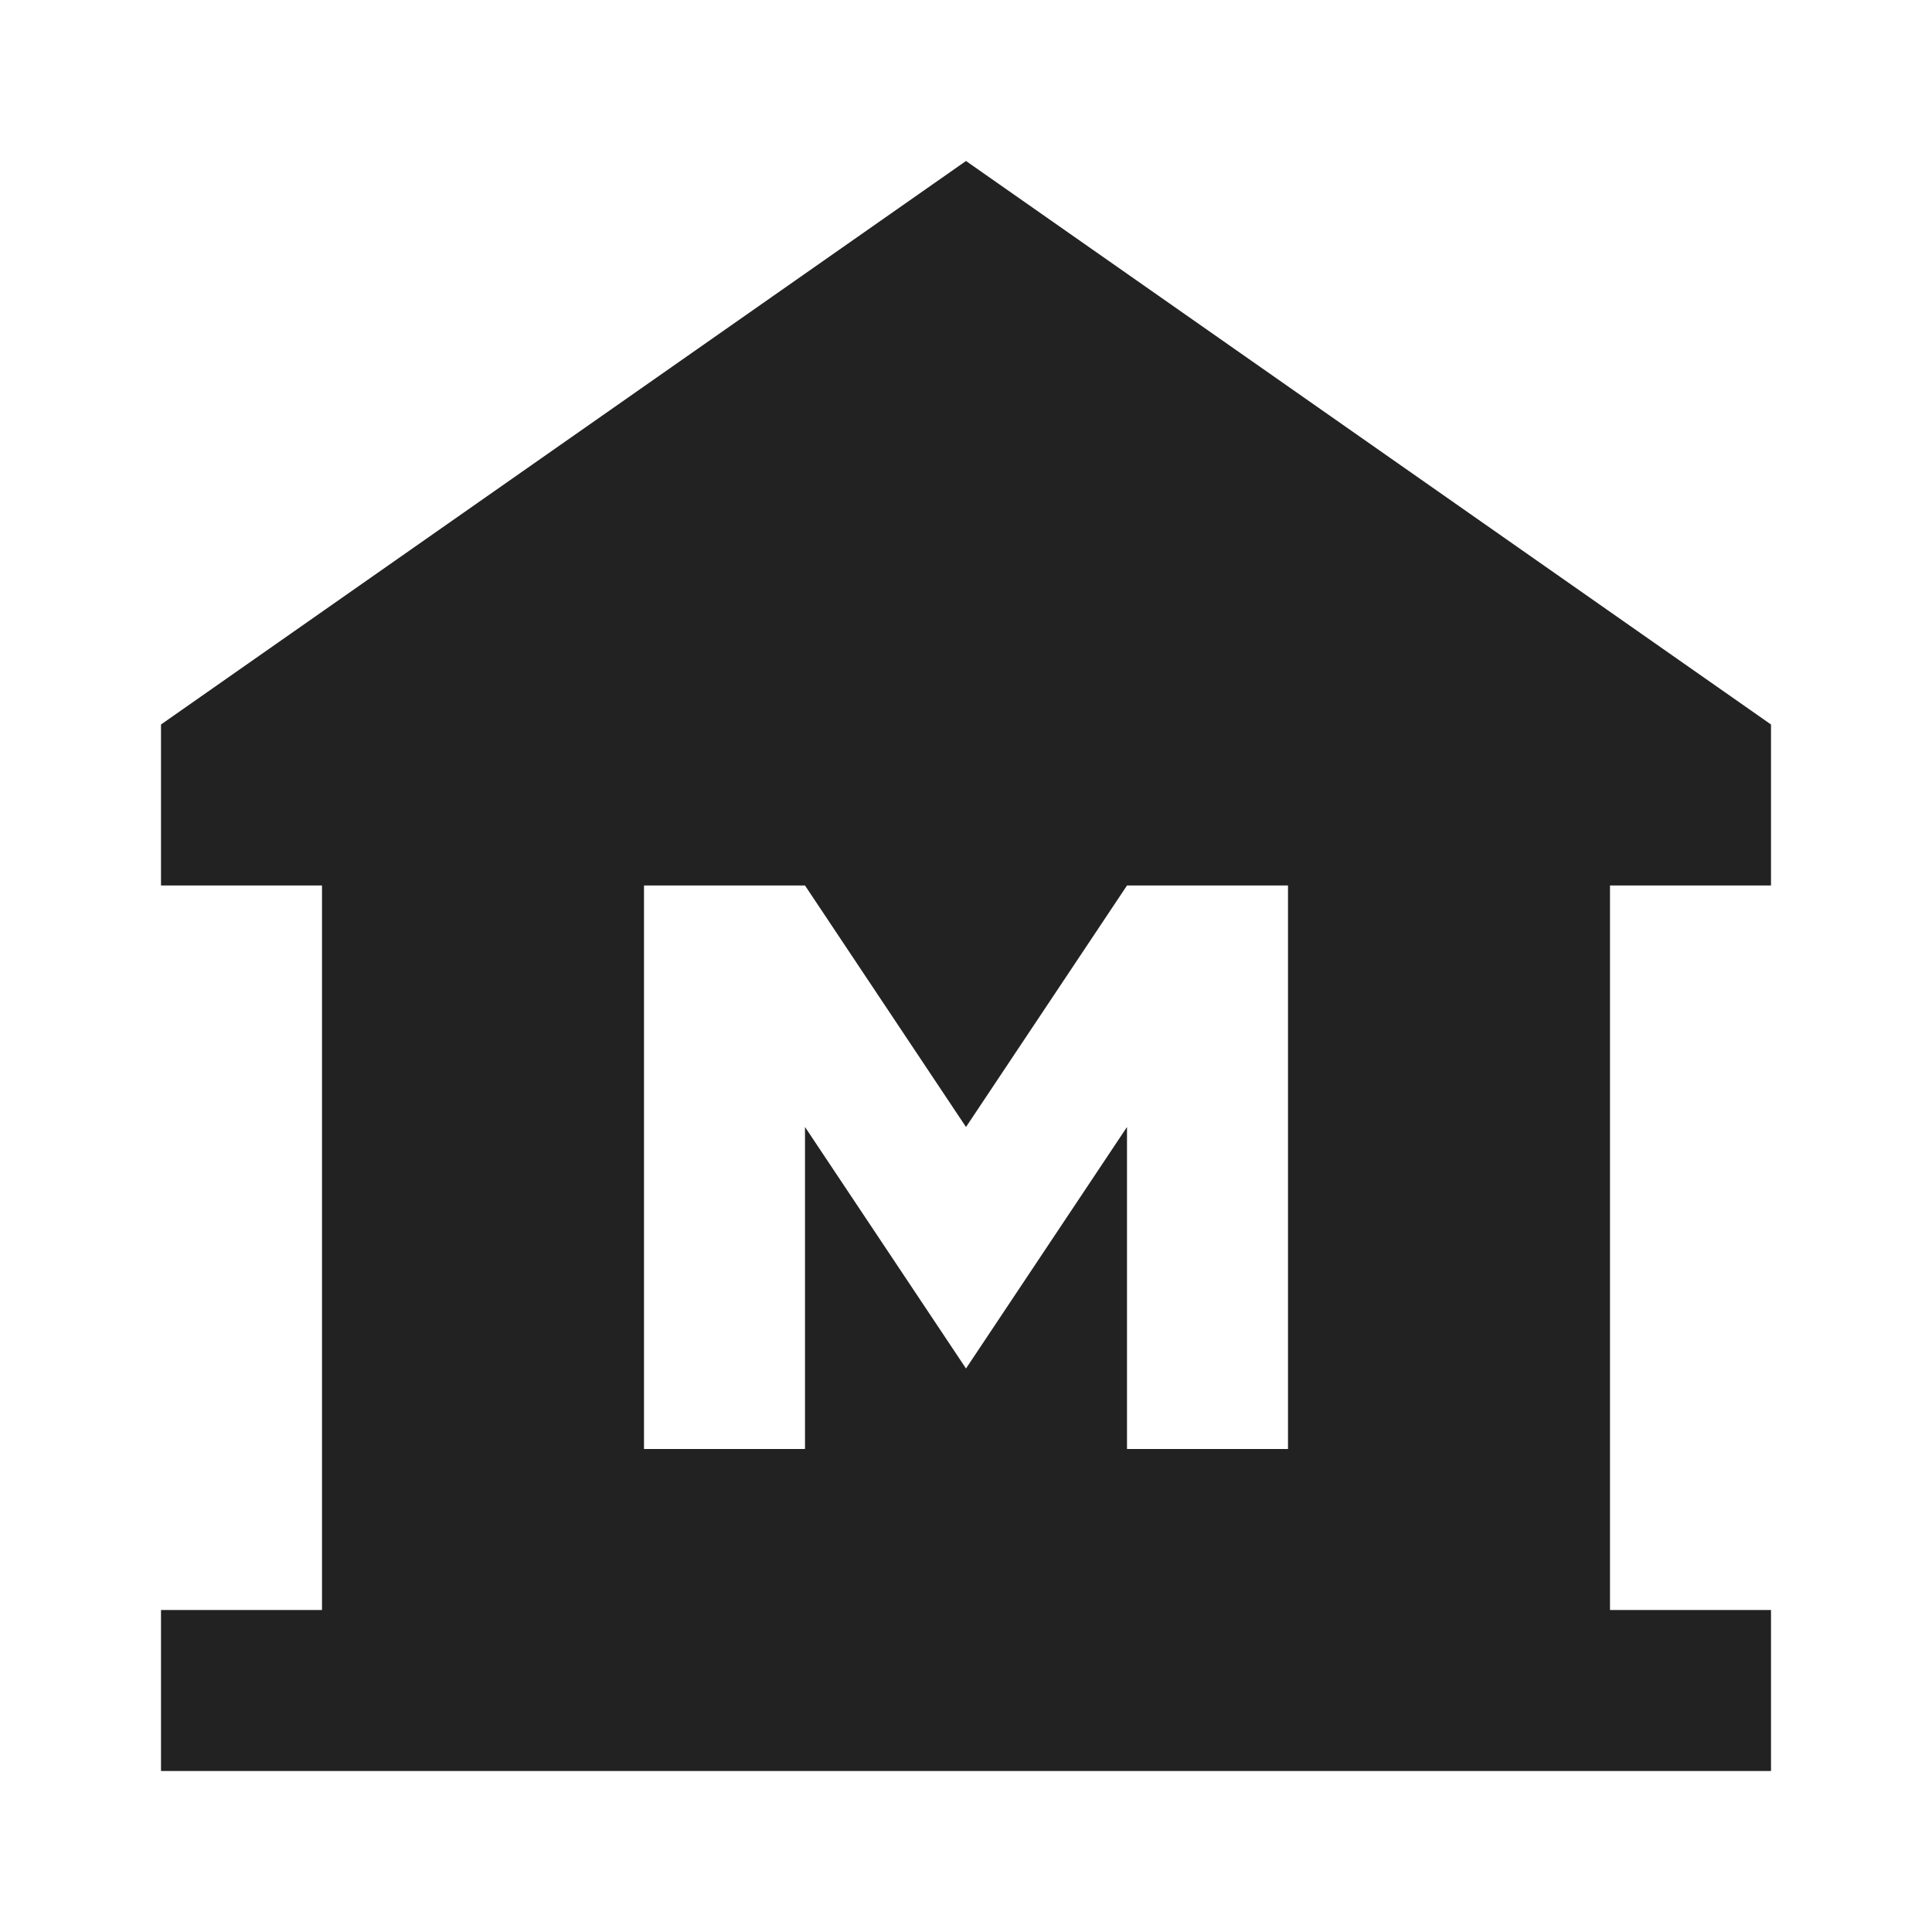
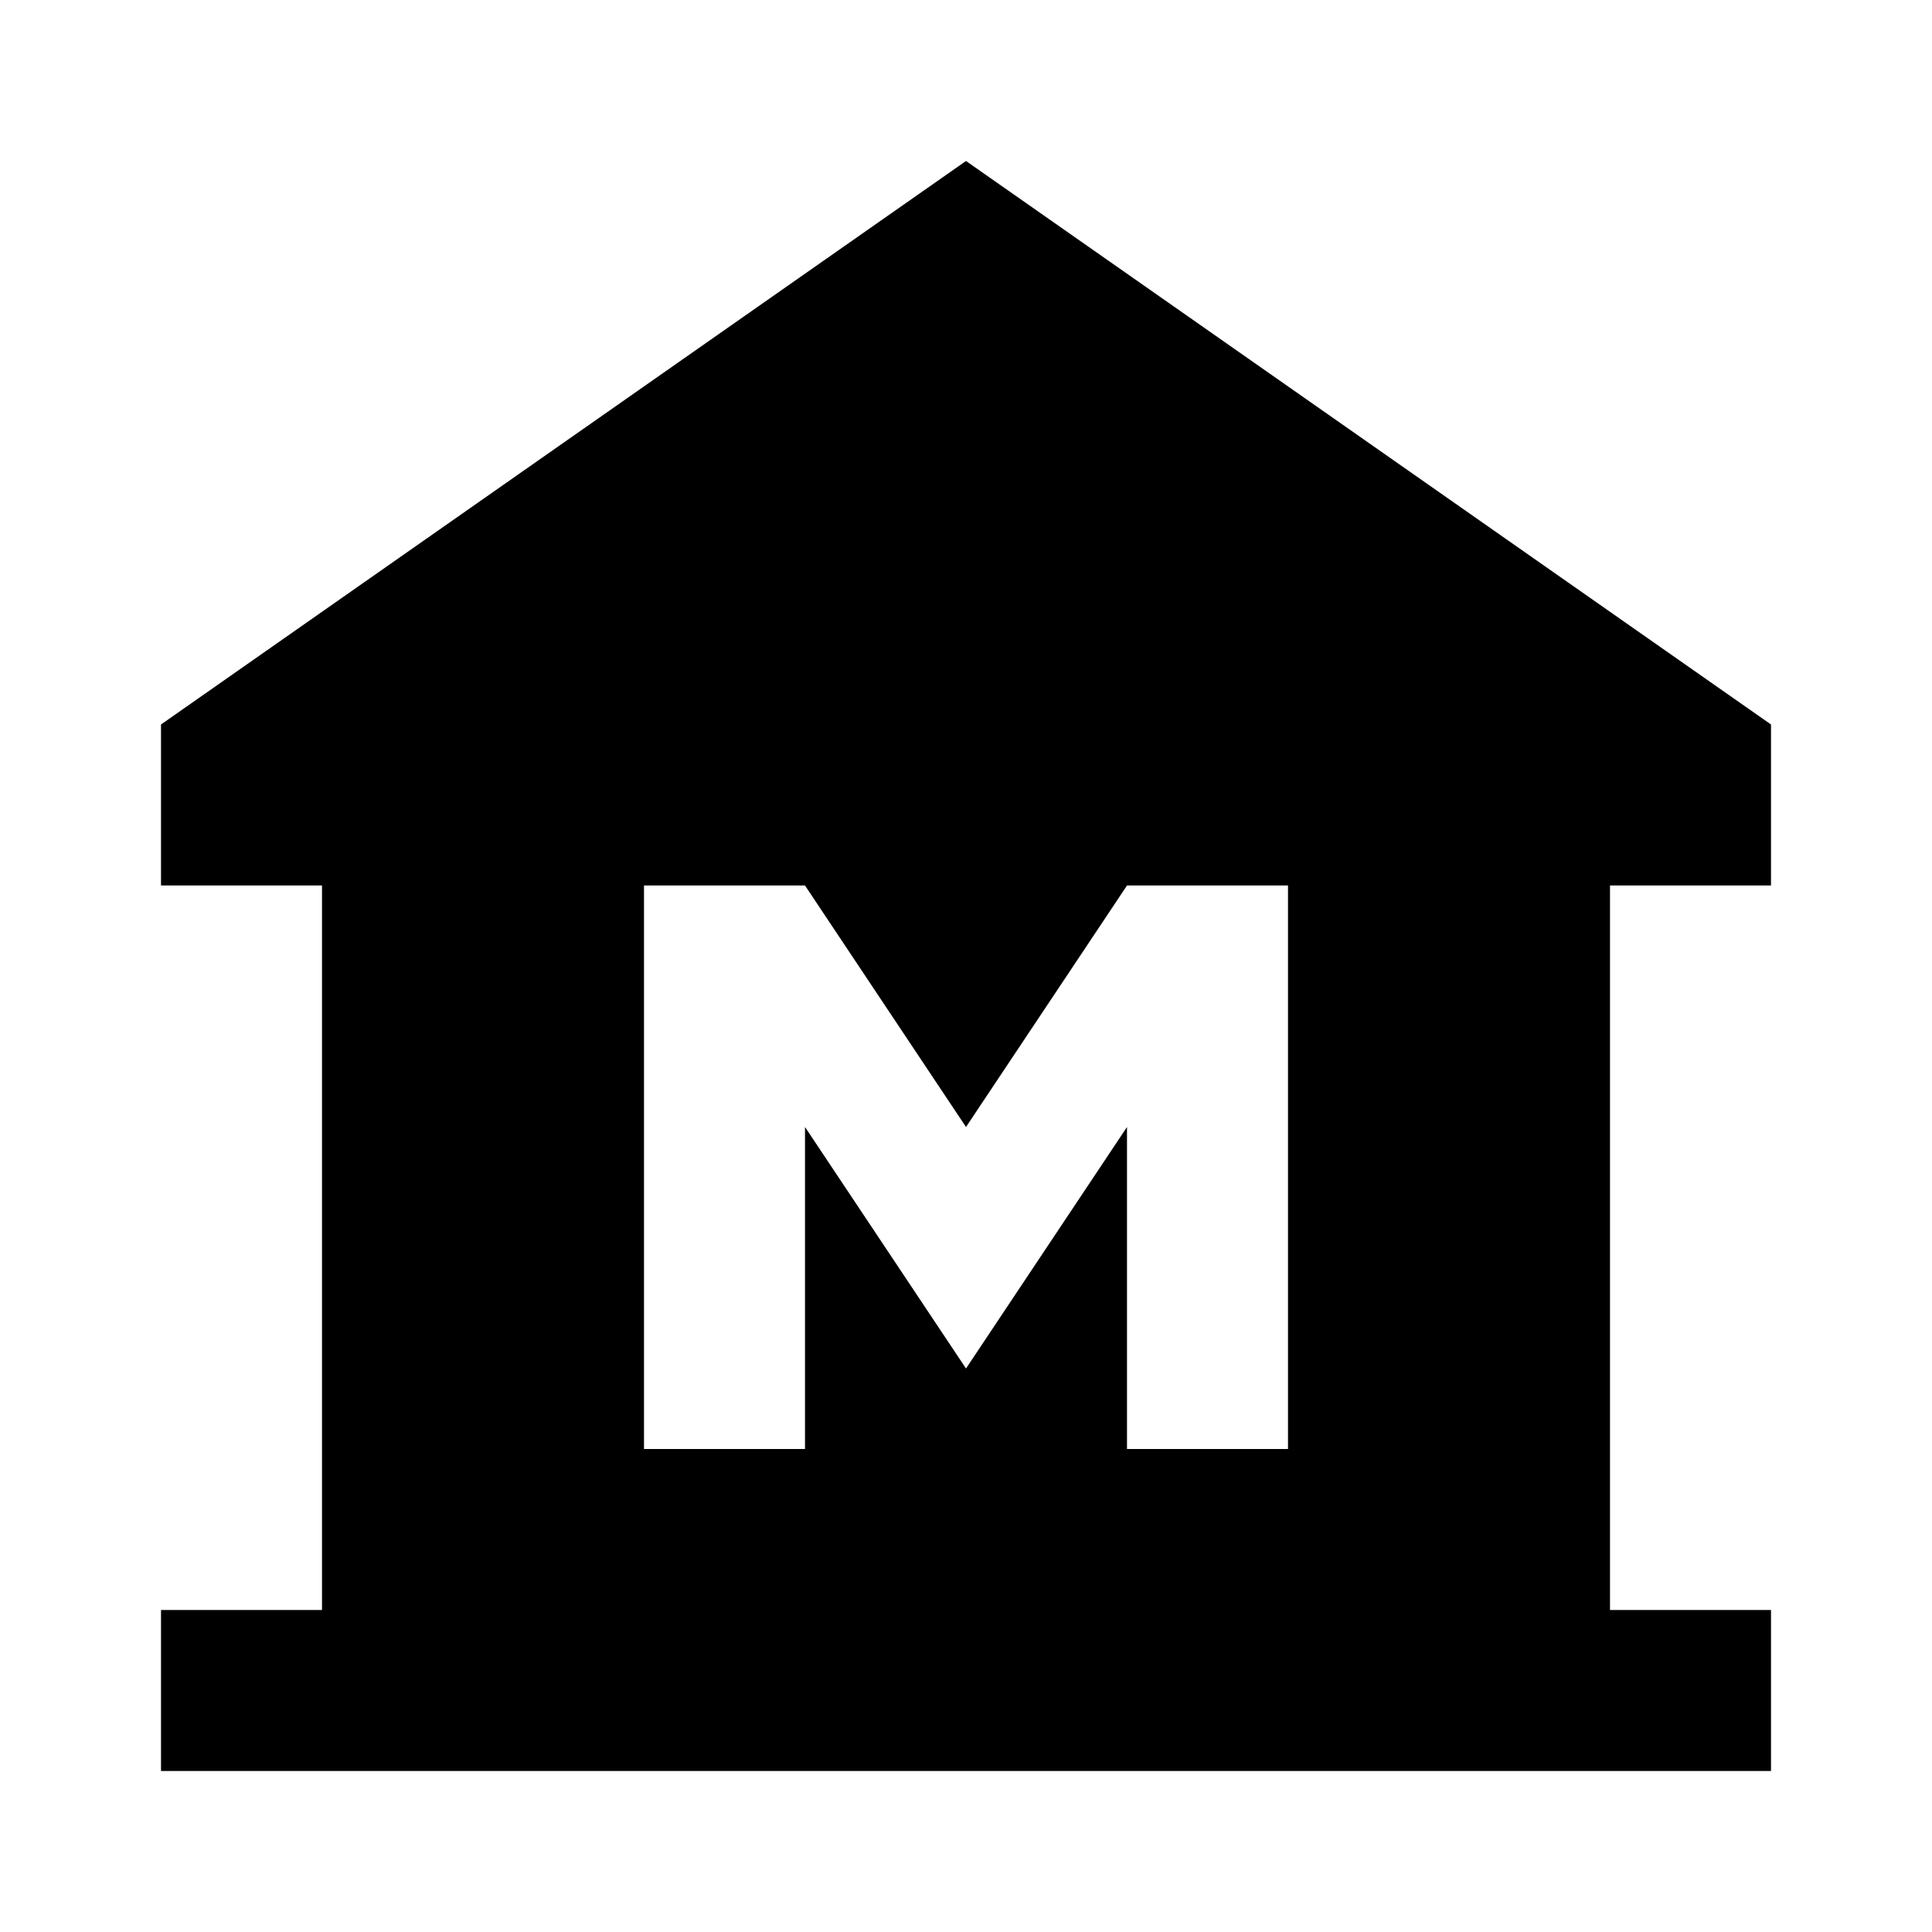
- <svg xmlns="http://www.w3.org/2000/svg" enable-background="new 0 0 24 24" height="24px" viewBox="0 0 24 24" width="24px" fill="#222222">
+ <svg xmlns="http://www.w3.org/2000/svg" enable-background="new 0 0 24 24" height="24px" viewBox="0 0 24 24" width="24px">
  <g>
    <rect fill="none" height="24" width="24" />
  </g>
  <g>
    <path d="M22,11V9L12,2L2,9v2h2v9H2v2h20v-2h-2v-9H22z M16,18h-2v-4l-2,3l-2-3v4H8v-7h2l2,3l2-3h2V18z" />
  </g>
</svg>
